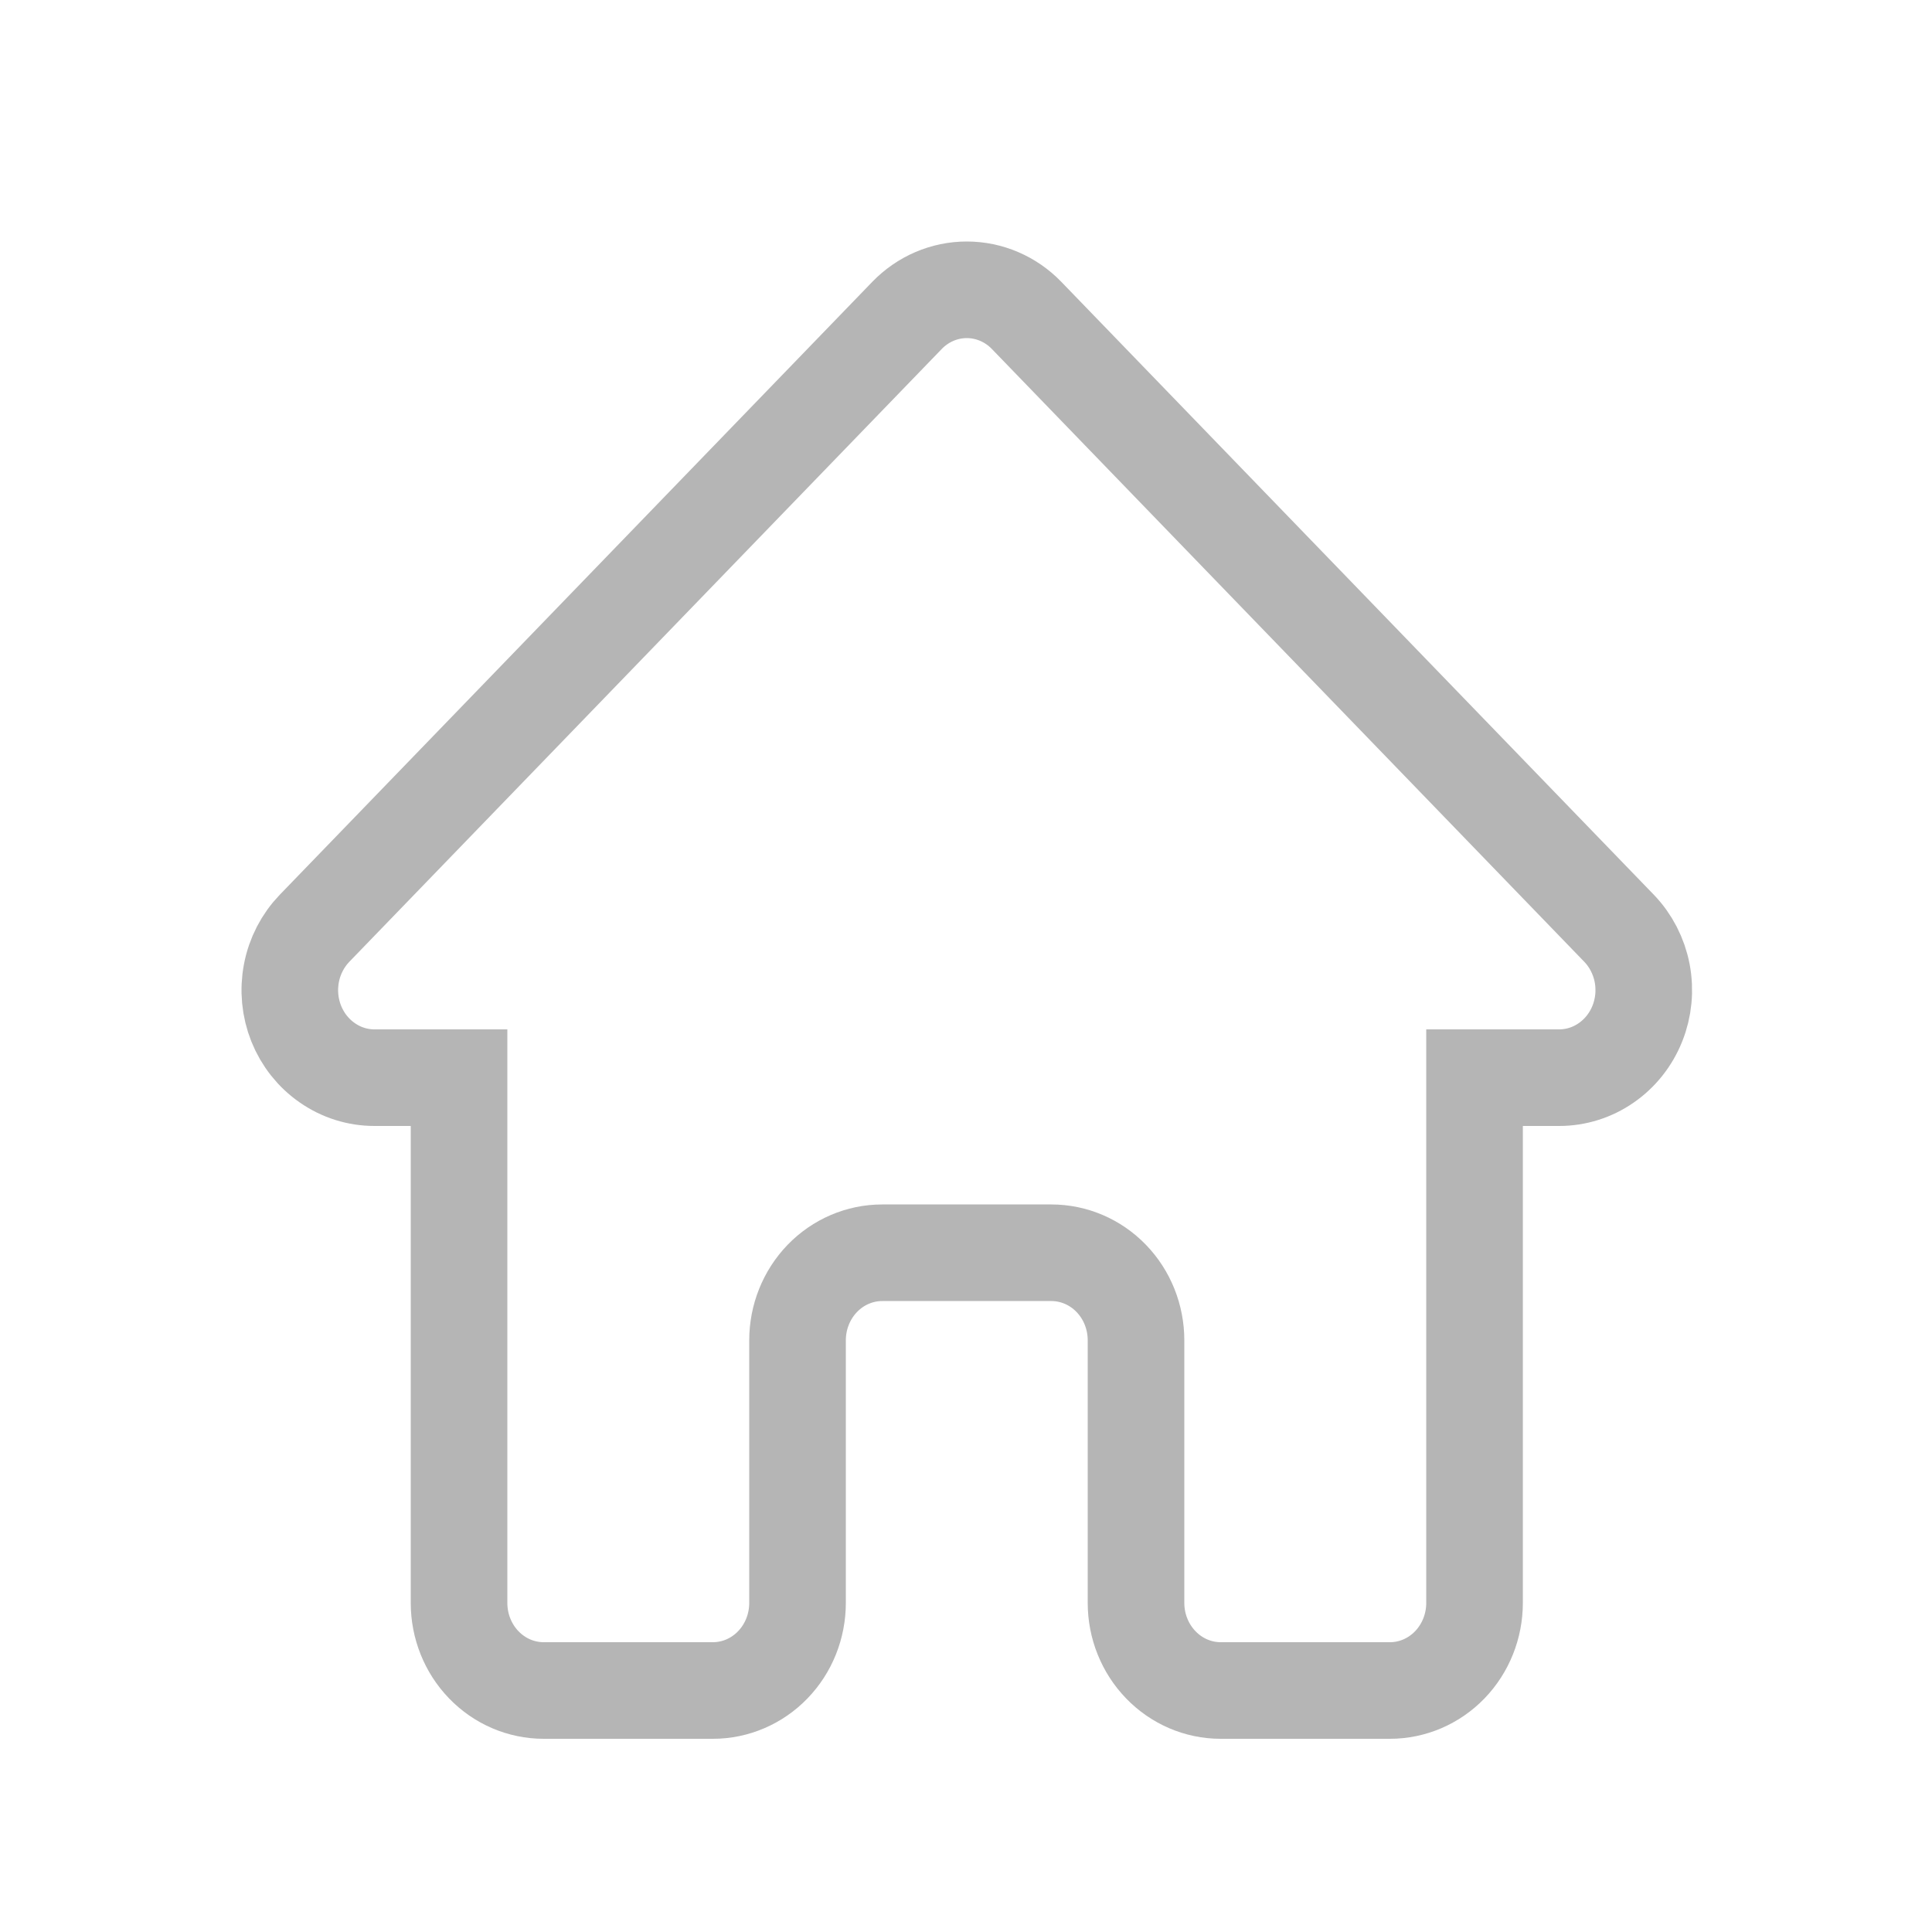
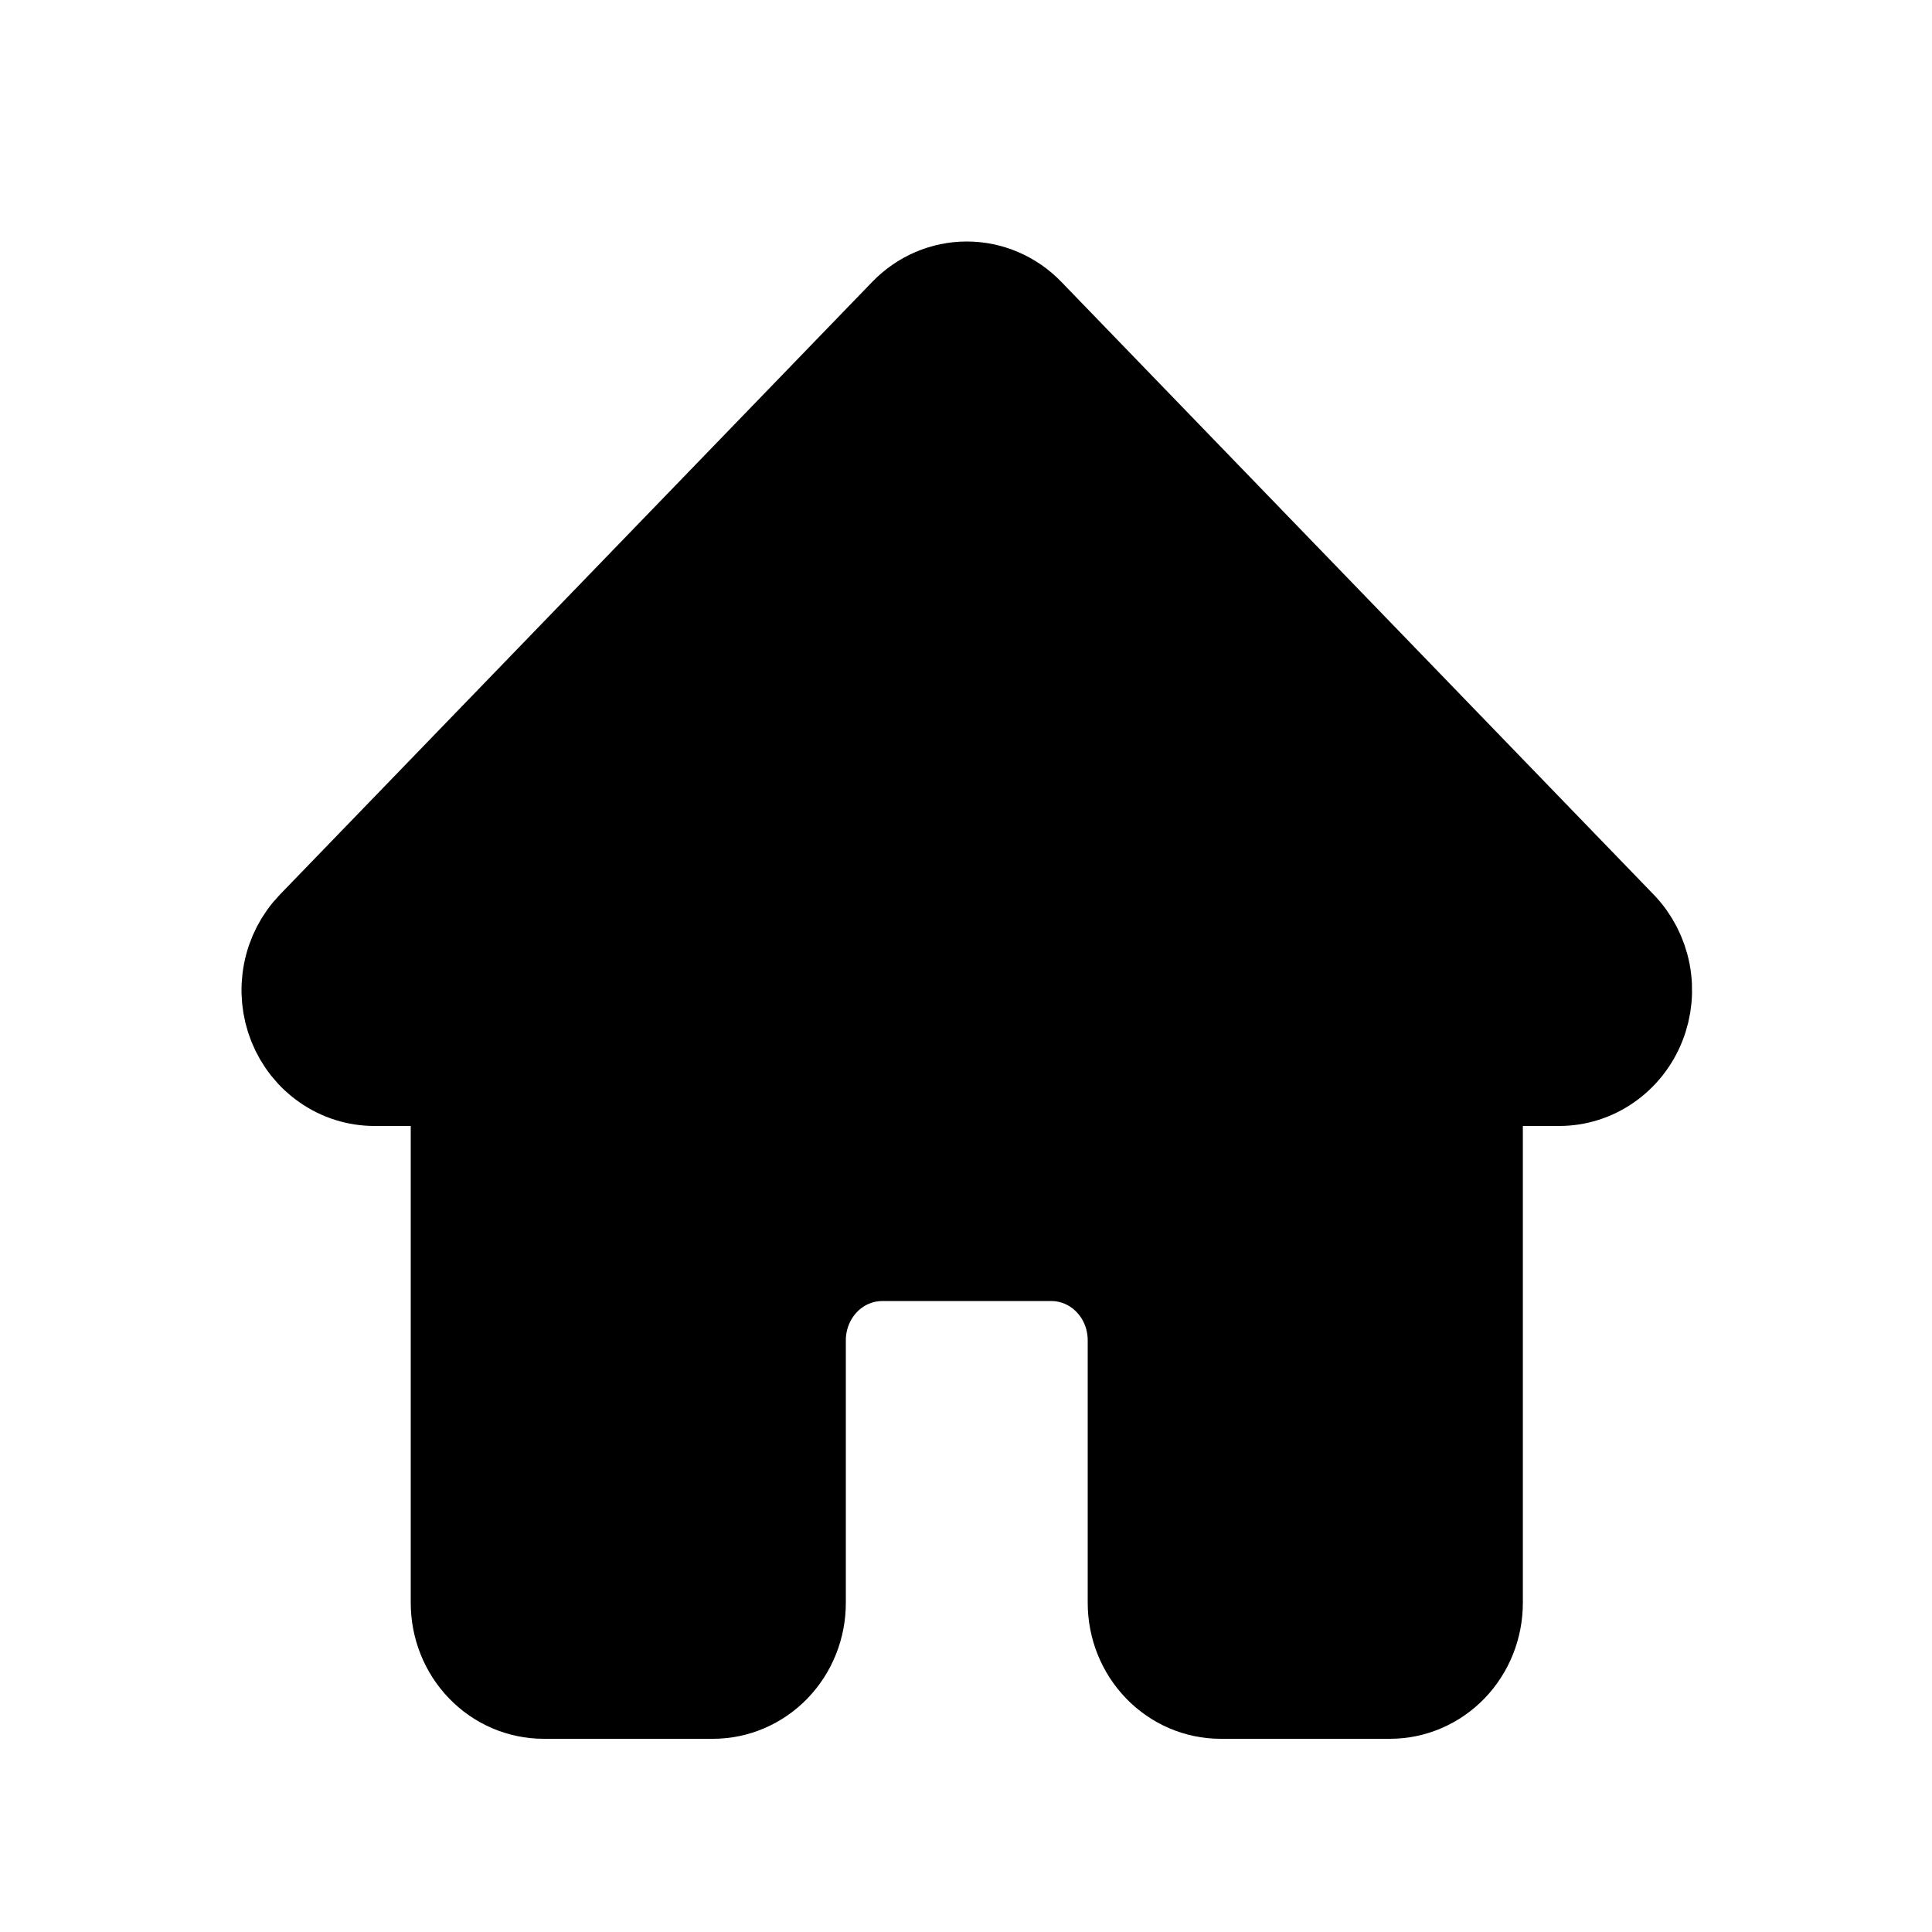
- <svg xmlns="http://www.w3.org/2000/svg" width="40" height="40" viewBox="0 0 40 40" fill="none">
-   <path fill-rule="evenodd" clip-rule="evenodd" d="M18.778 6.531C19.106 6.191 19.552 6 20.016 6C20.481 6 20.927 6.191 21.255 6.531L33.52 19.218C33.765 19.472 33.931 19.795 33.999 20.146C34.066 20.498 34.032 20.862 33.899 21.193C33.767 21.524 33.542 21.807 33.254 22.006C32.966 22.206 32.627 22.312 32.281 22.312H30.529V33.187C30.529 33.668 30.344 34.129 30.016 34.469C29.687 34.809 29.241 35 28.777 35H25.273C24.808 35 24.362 34.809 24.034 34.469C23.705 34.129 23.52 33.668 23.52 33.187V27.75C23.52 27.269 23.336 26.808 23.007 26.468C22.679 26.128 22.233 25.937 21.768 25.937H18.264C17.799 25.937 17.354 26.128 17.025 26.468C16.697 26.808 16.512 27.269 16.512 27.75V33.187C16.512 33.668 16.328 34.129 15.999 34.469C15.67 34.809 15.225 35 14.76 35H11.256C10.791 35 10.345 34.809 10.017 34.469C9.688 34.129 9.504 33.668 9.504 33.187V22.312H7.752C7.405 22.312 7.067 22.206 6.779 22.006C6.49 21.807 6.266 21.524 6.133 21.193C6.001 20.862 5.966 20.498 6.034 20.146C6.101 19.795 6.268 19.472 6.513 19.218L18.778 6.531Z" stroke="#B5B5B5" stroke-width="2" />
+ <svg xmlns="http://www.w3.org/2000/svg" width="40" height="40" viewBox="0 0 40 40" fill="currentColor" stroke="currentColor">
+   <path fill-rule="evenodd" clip-rule="evenodd" d="M18.778 6.531C19.106 6.191 19.552 6 20.016 6C20.481 6 20.927 6.191 21.255 6.531L33.52 19.218C33.765 19.472 33.931 19.795 33.999 20.146C34.066 20.498 34.032 20.862 33.899 21.193C33.767 21.524 33.542 21.807 33.254 22.006C32.966 22.206 32.627 22.312 32.281 22.312H30.529V33.187C30.529 33.668 30.344 34.129 30.016 34.469C29.687 34.809 29.241 35 28.777 35H25.273C24.808 35 24.362 34.809 24.034 34.469C23.705 34.129 23.52 33.668 23.52 33.187V27.75C23.52 27.269 23.336 26.808 23.007 26.468C22.679 26.128 22.233 25.937 21.768 25.937H18.264C17.799 25.937 17.354 26.128 17.025 26.468C16.697 26.808 16.512 27.269 16.512 27.75V33.187C16.512 33.668 16.328 34.129 15.999 34.469C15.67 34.809 15.225 35 14.76 35H11.256C10.791 35 10.345 34.809 10.017 34.469C9.688 34.129 9.504 33.668 9.504 33.187V22.312H7.752C7.405 22.312 7.067 22.206 6.779 22.006C6.49 21.807 6.266 21.524 6.133 21.193C6.001 20.862 5.966 20.498 6.034 20.146C6.101 19.795 6.268 19.472 6.513 19.218L18.778 6.531Z" fill="currentColor" stroke="currentColor" stroke-width="2" />
</svg>
